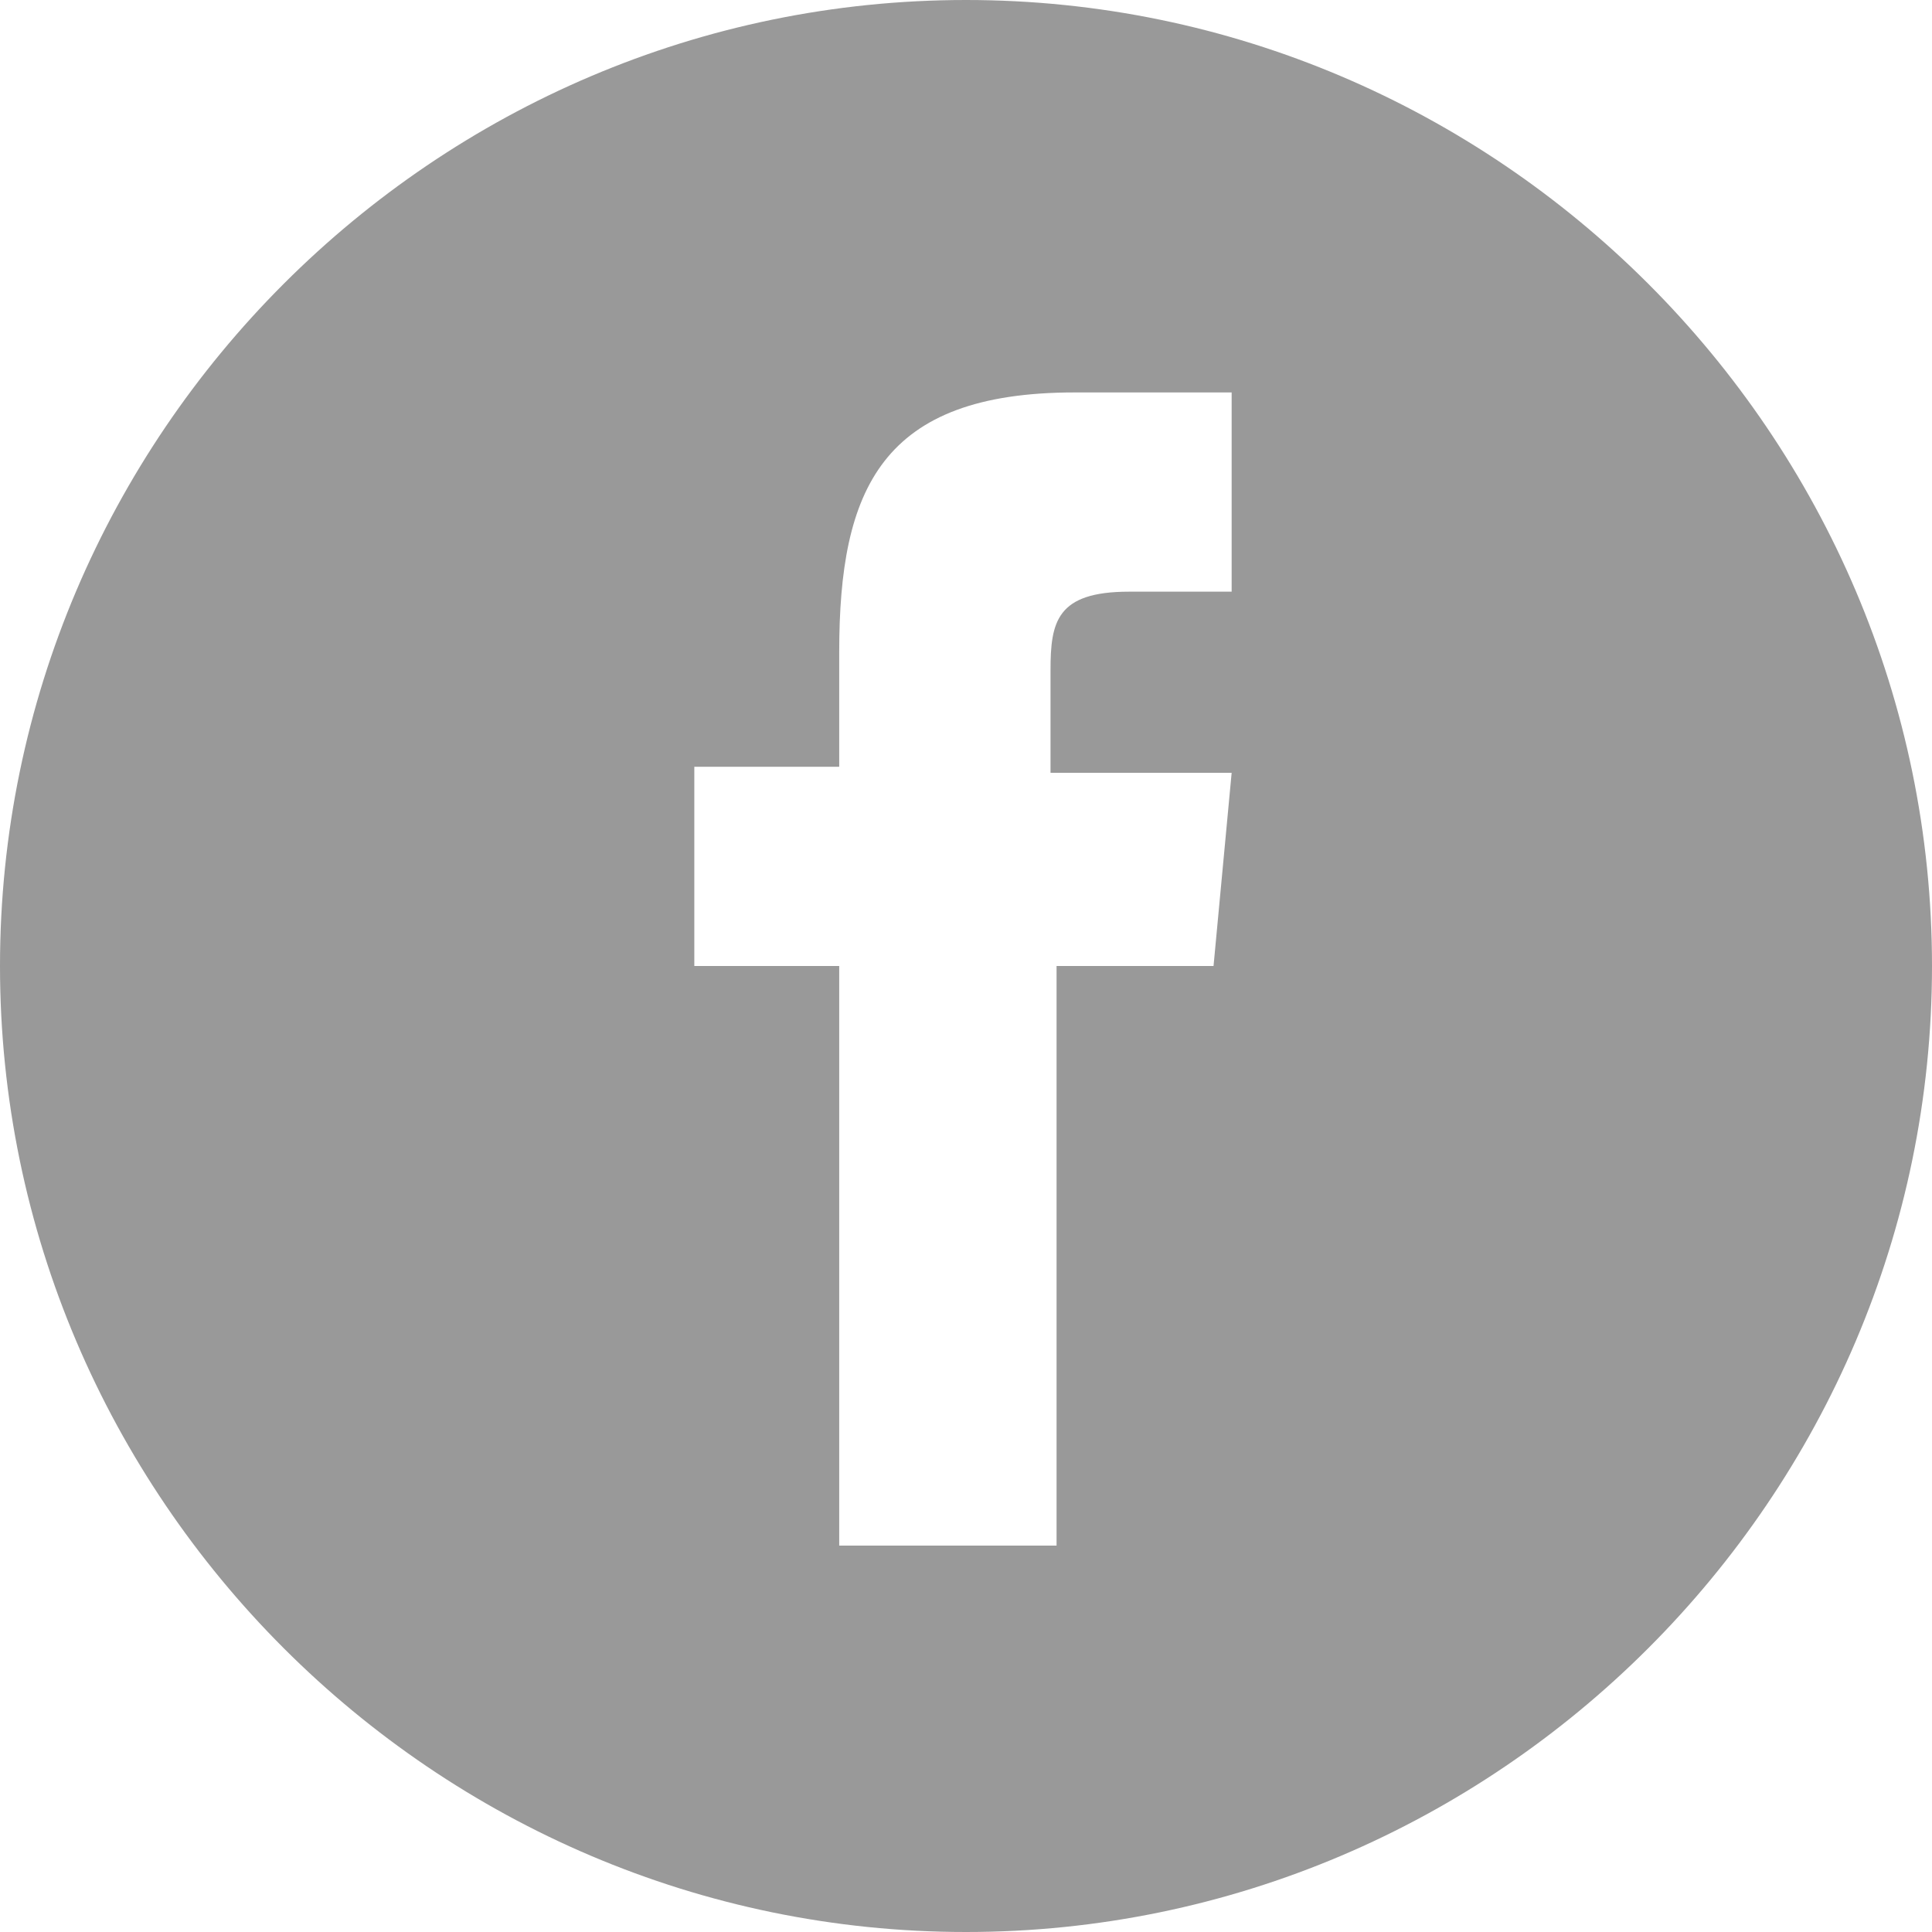
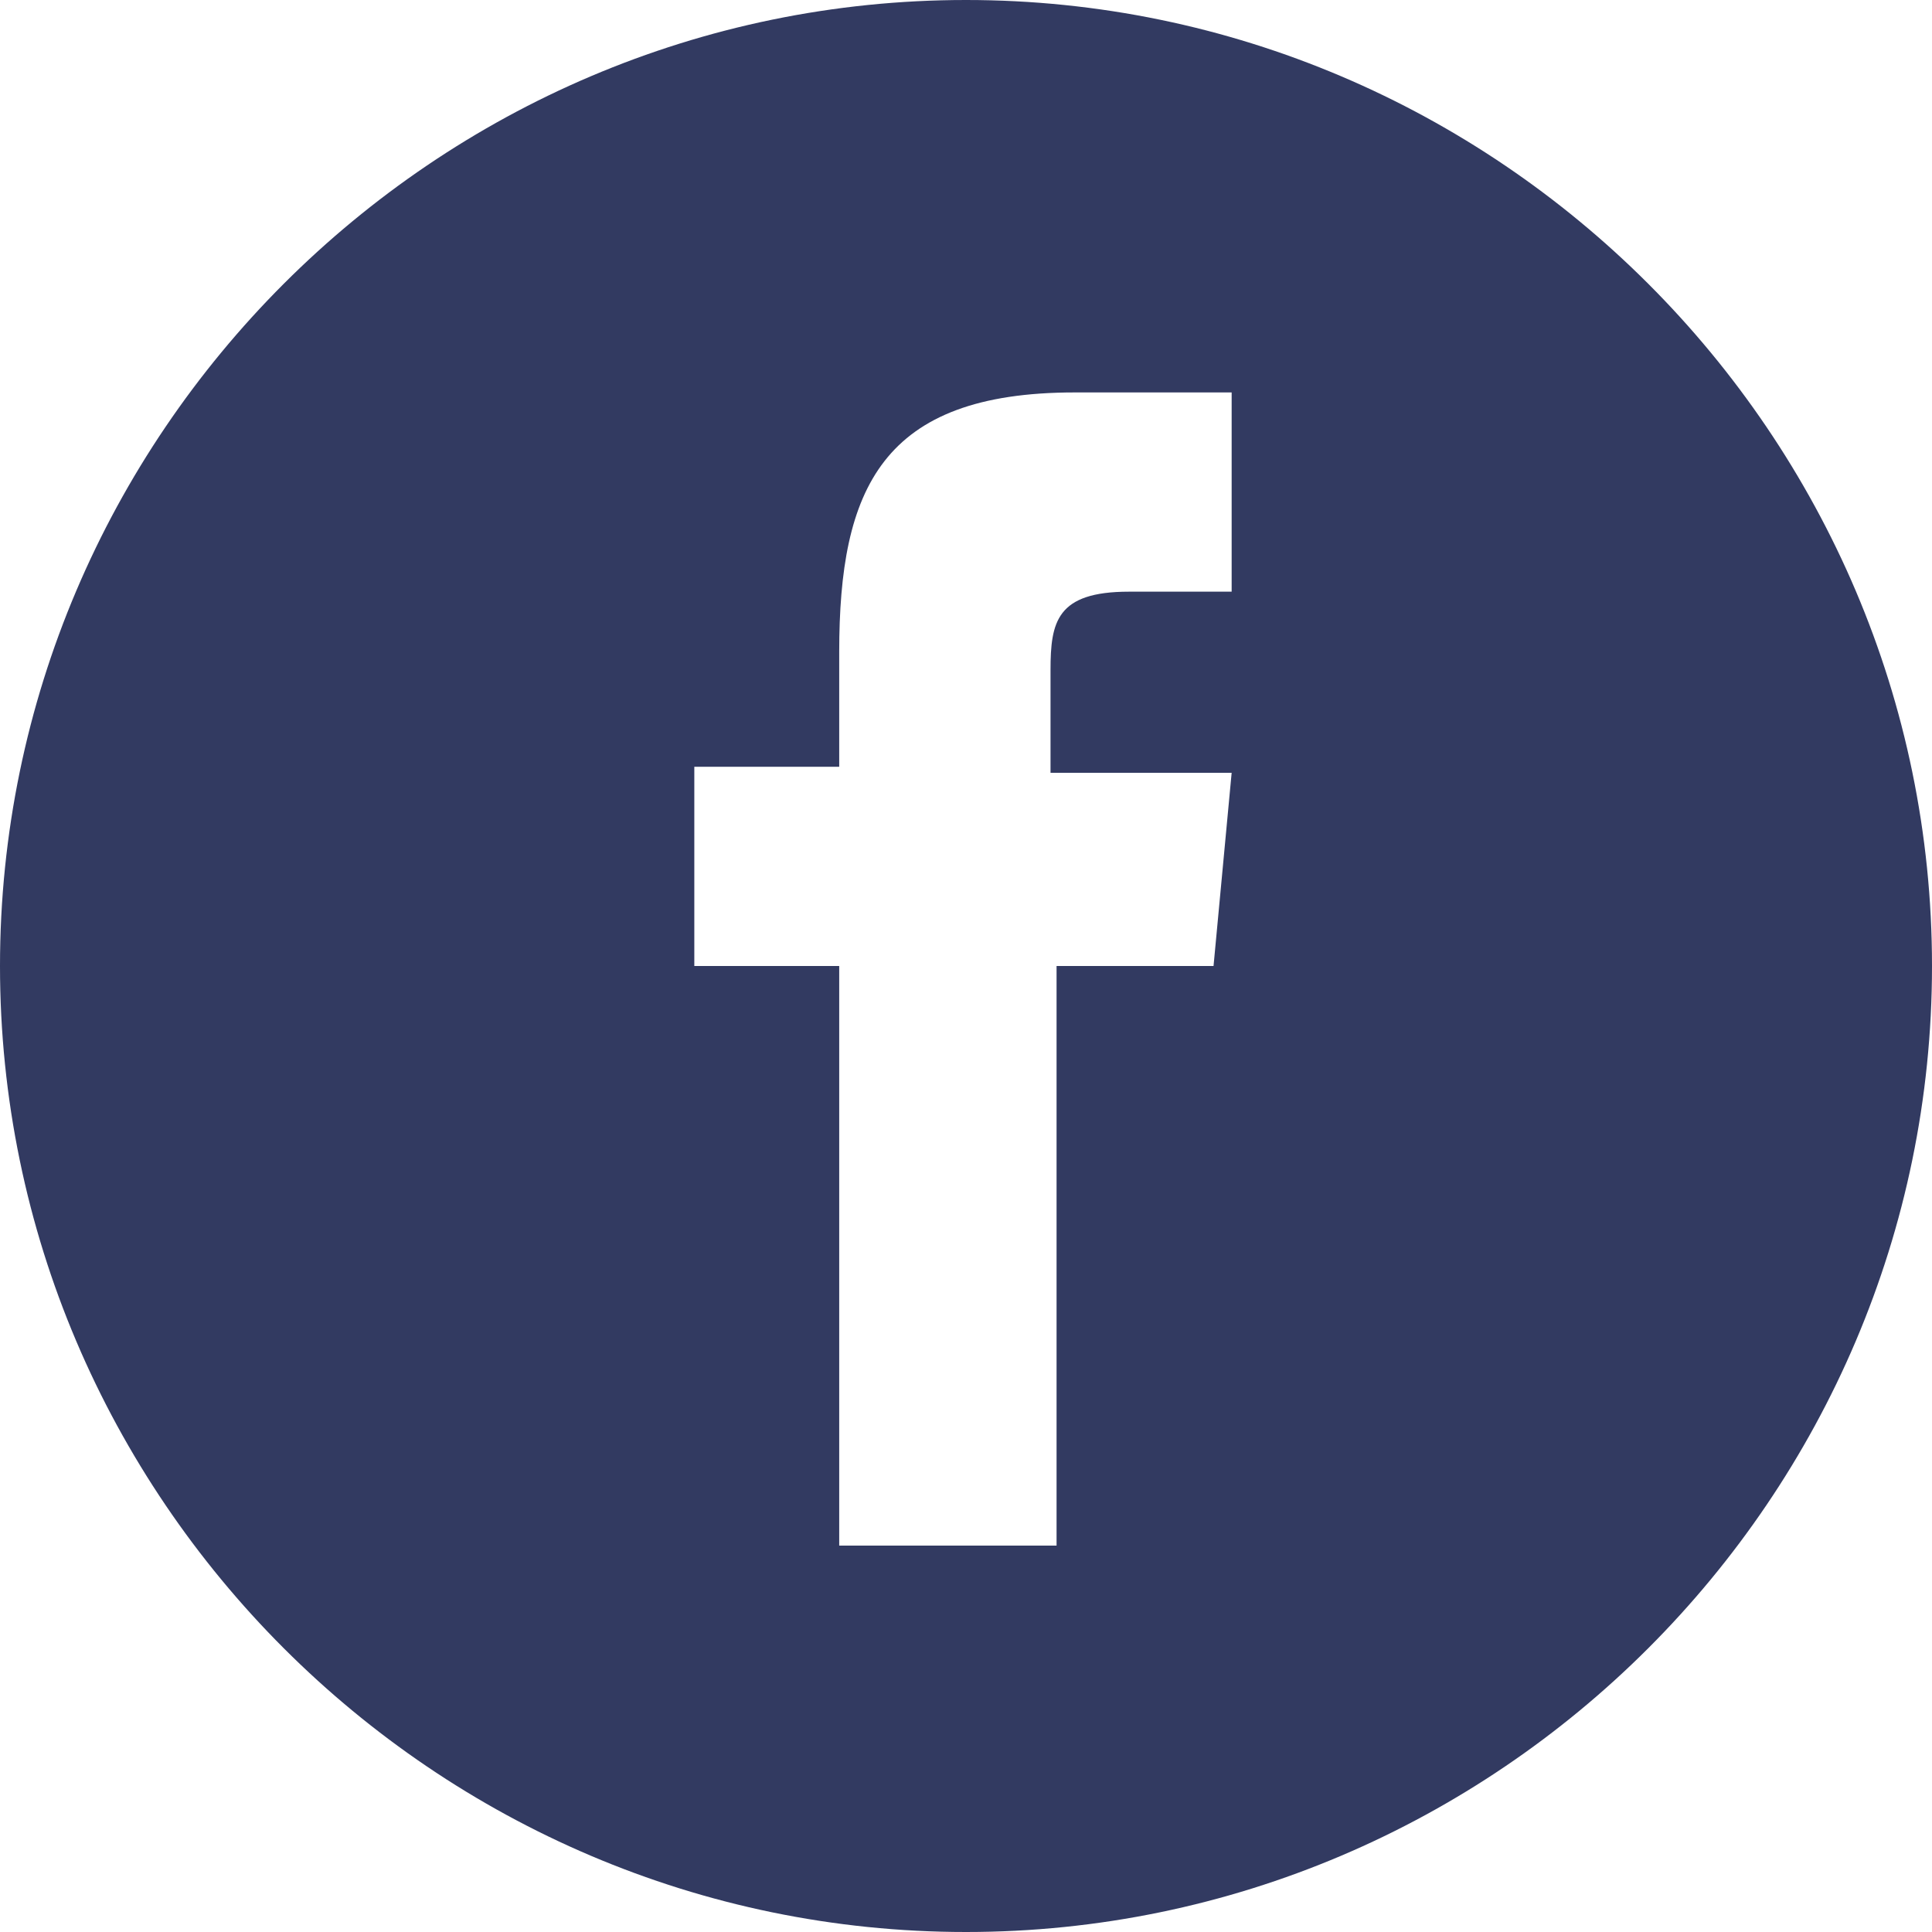
- <svg xmlns="http://www.w3.org/2000/svg" version="1.1" id="Layer_1" x="0px" y="0px" viewBox="-289 381 32 32" style="enable-background:new -289 381 32 32;" xml:space="preserve">
+ <svg xmlns="http://www.w3.org/2000/svg" version="1.1" id="Layer_1" x="0px" y="0px" viewBox="8 -8 32 32" style="enable-background:new 8 -8 32 32;" xml:space="preserve">
  <style type="text/css">
- 	.st0{fill:#999999;}
+ 	.st0{fill:#323A61;}
</style>
  <g>
-     <path class="st0" d="M-273,381c-8.8,0-16,7.2-16,16s7.2,16,16,16s16-7.2,16-16C-257,388.2-264.2,381-273,381z M-268.9,397l-2.6,0   l0,9.6h-3.6V397h-2.4v-3.3l2.4,0l0-1.9c0-2.7,0.7-4.3,3.9-4.3h2.6v3.3h-1.7c-1.2,0-1.3,0.5-1.3,1.3l0,1.7h3L-268.9,397z" />
+     <path class="st0" d="M24-8C15.2-8,8-0.8,8,8s7.2,16,16,16s16-7.2,16-16S32.8-8,24-8z M28.1,8h-2.6v9.6h-3.6V8h-2.4V4.7h2.4V2.8   c0-2.7,0.7-4.3,3.9-4.3h2.6v3.3h-1.7c-1.2,0-1.3,0.5-1.3,1.3v1.7h3L28.1,8z" />
  </g>
</svg>
